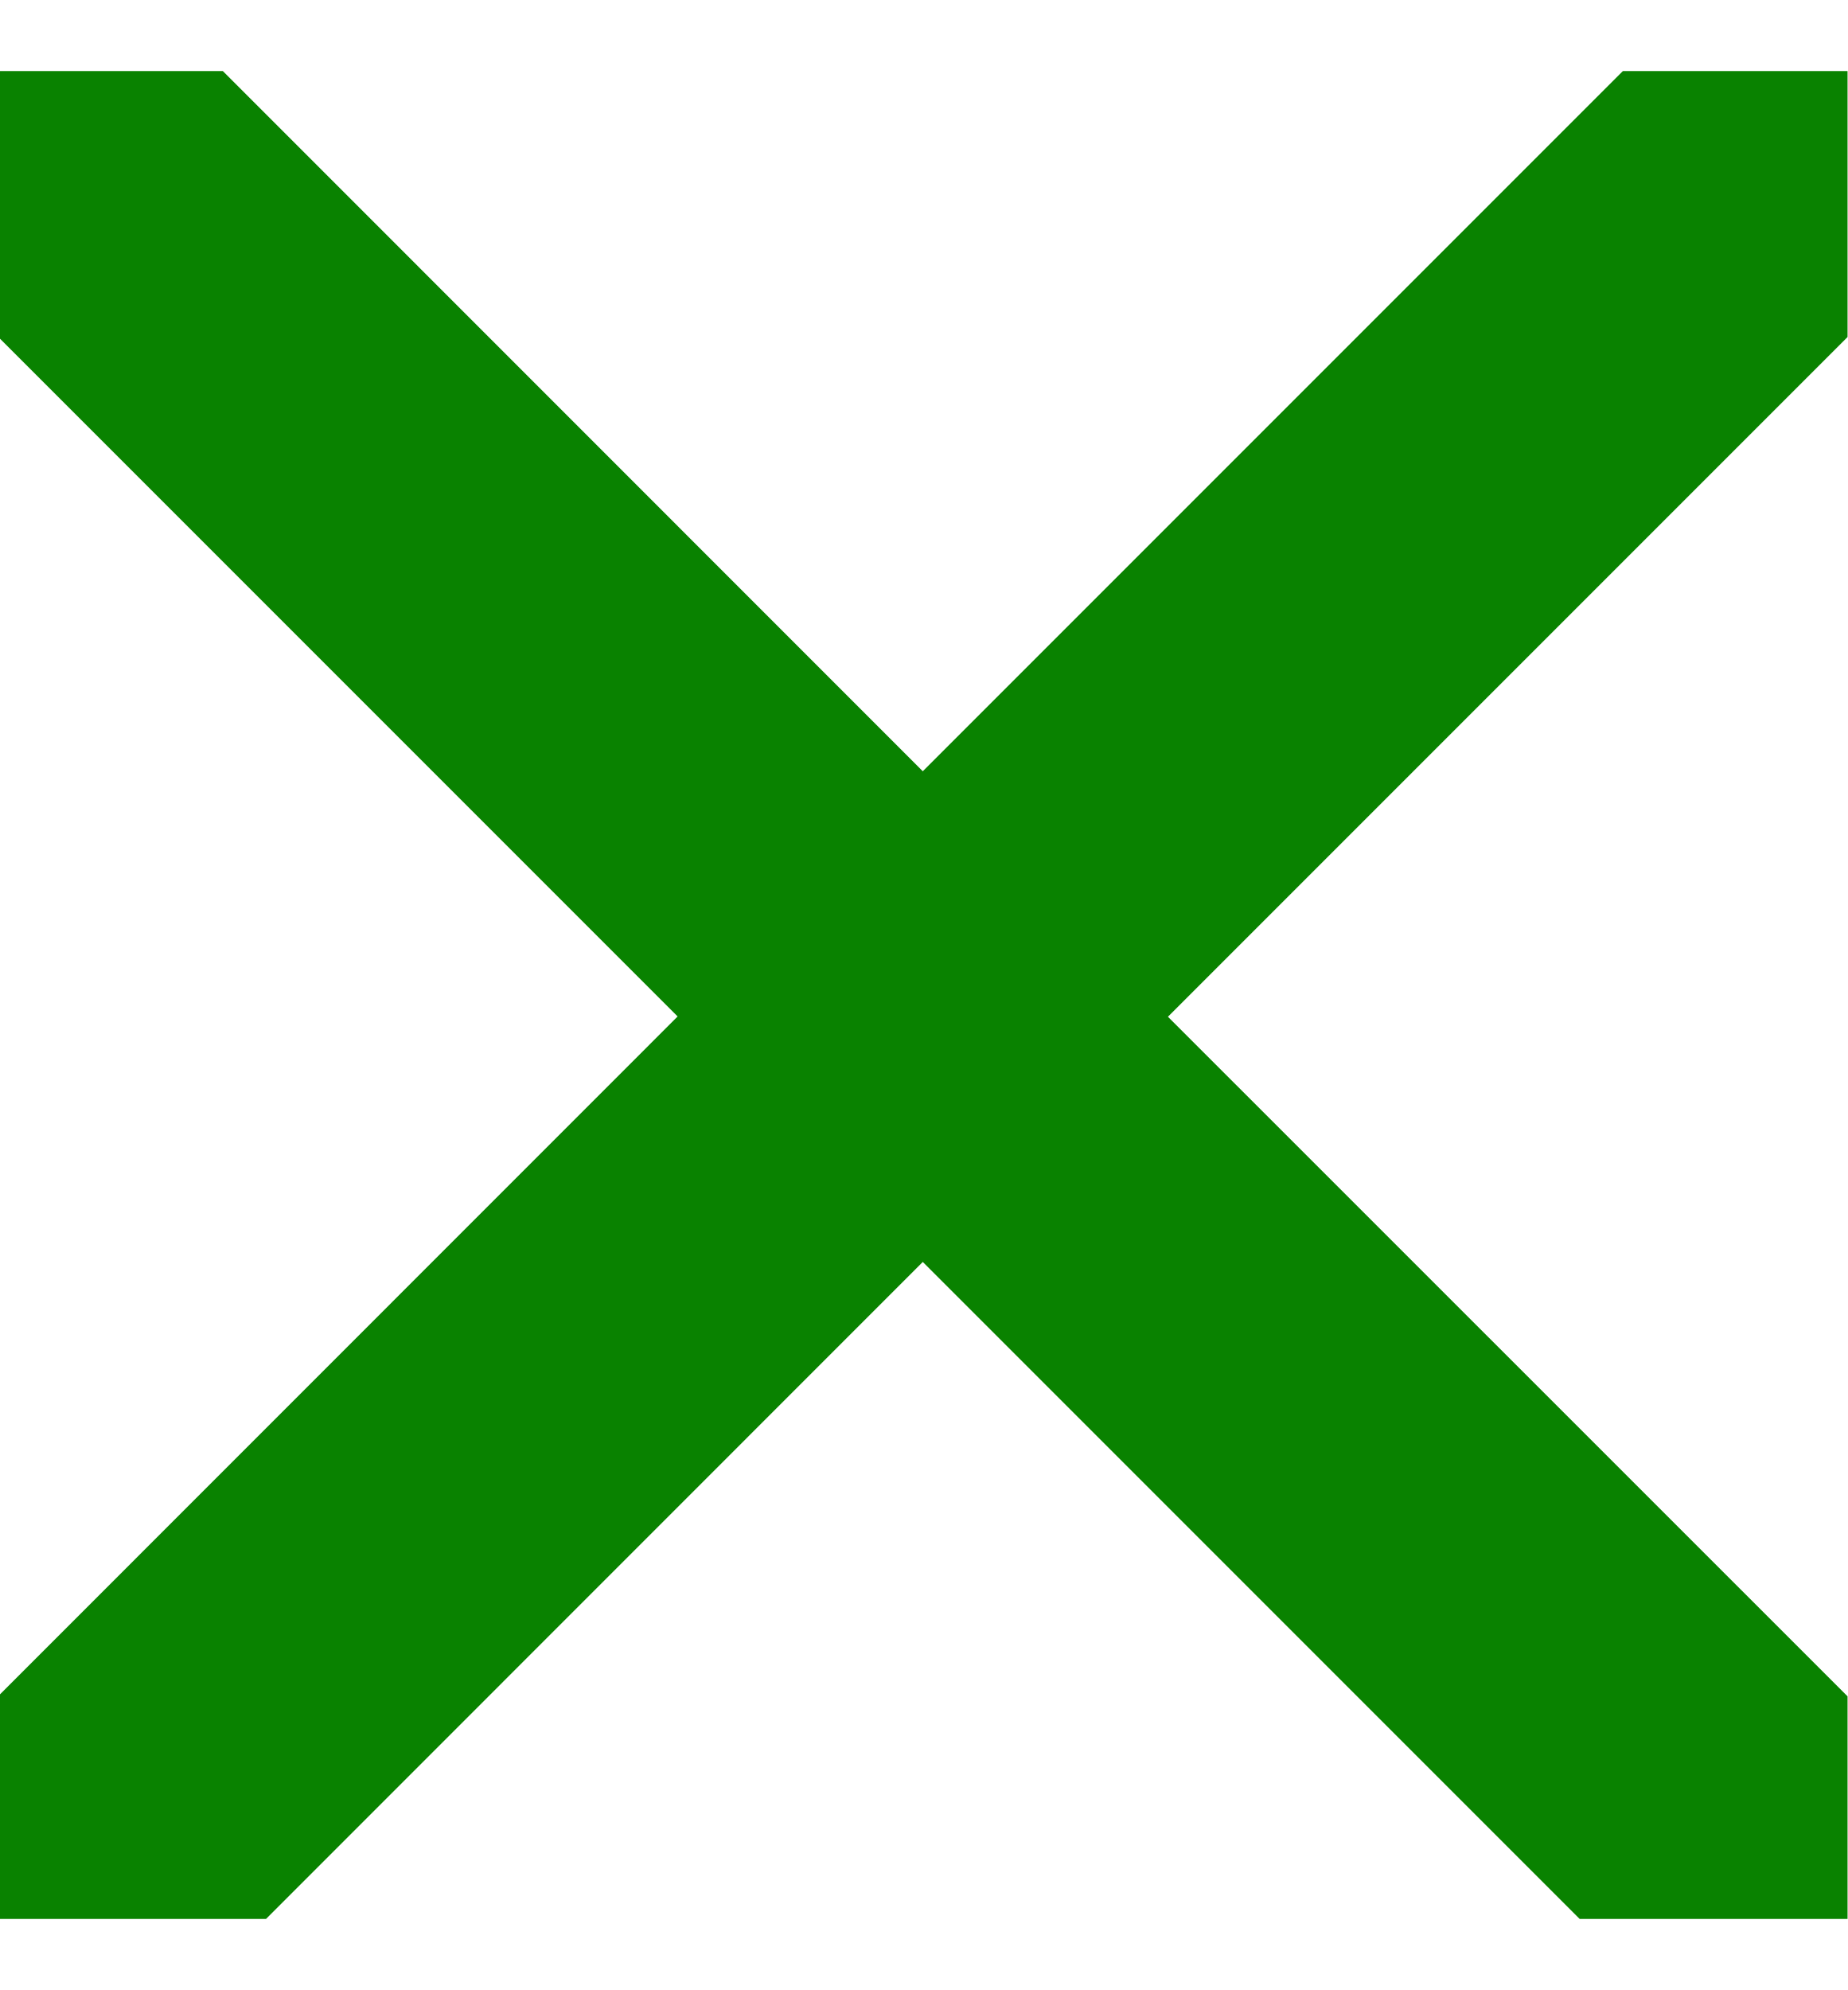
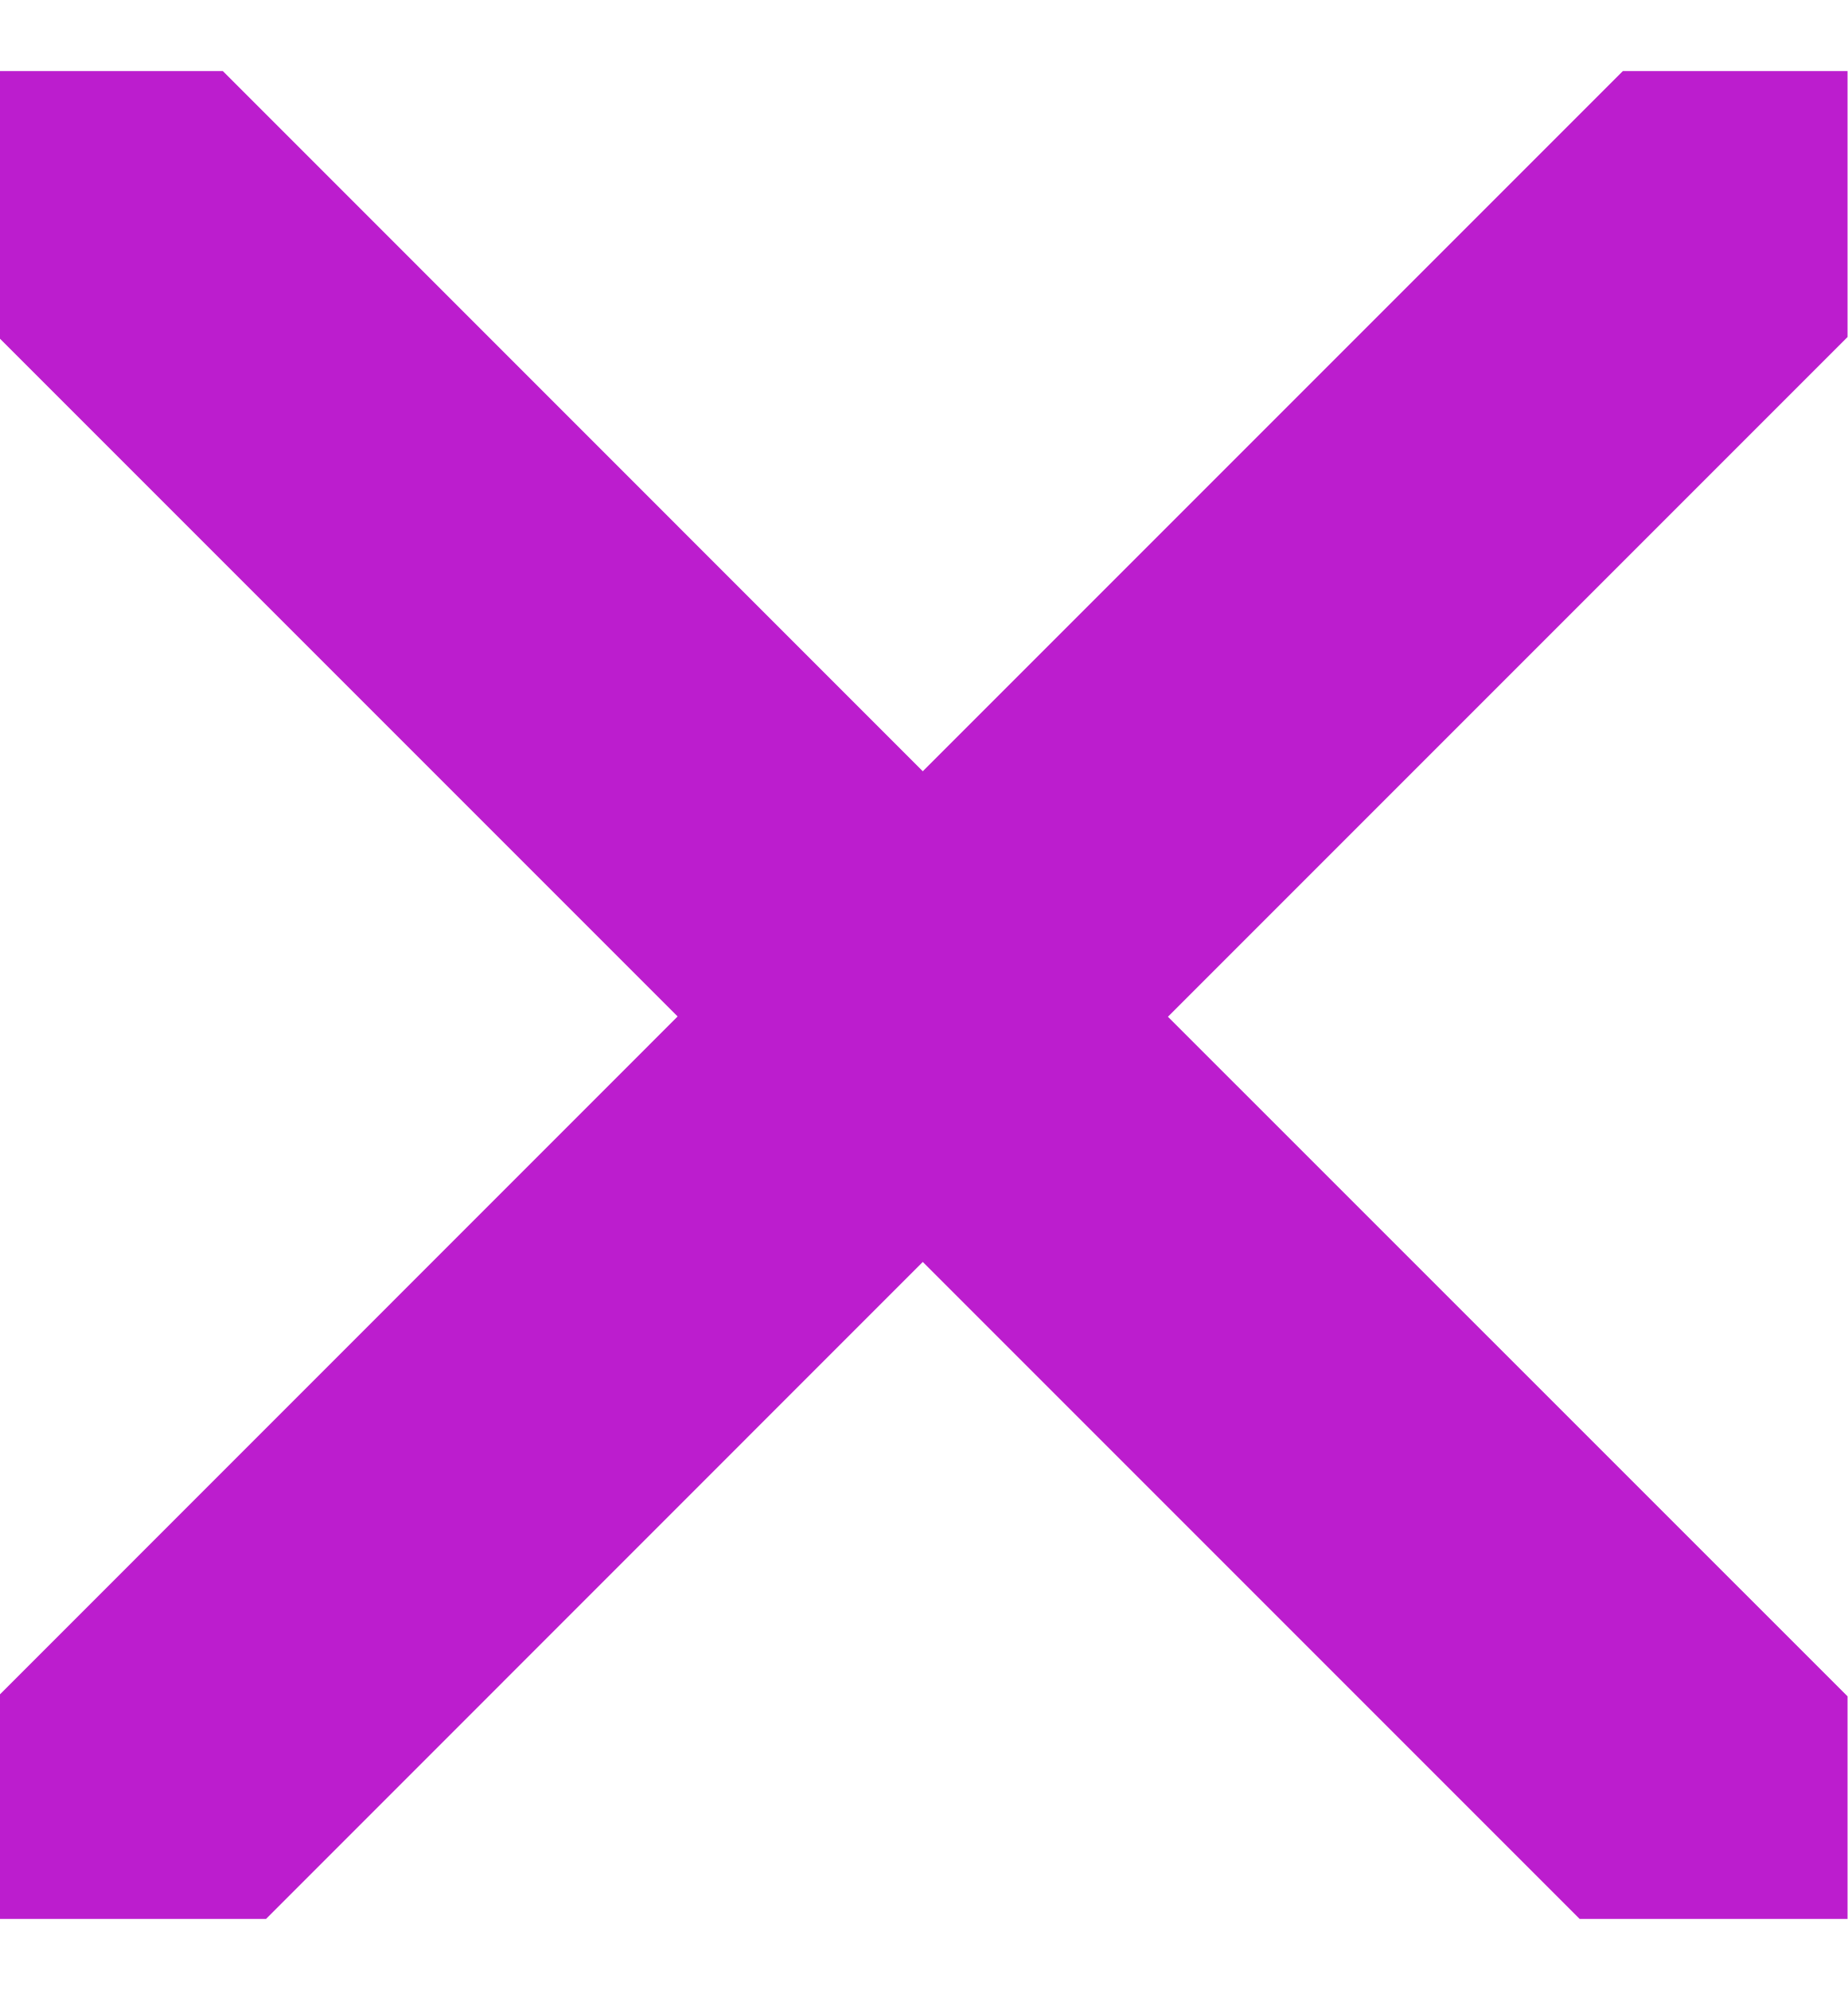
<svg xmlns="http://www.w3.org/2000/svg" width="13" height="14" viewBox="0 0 13 14" fill="none">
-   <path d="M13 2.371L8.218 7.153L13 11.934V13.5H11.115L6.493 8.878L1.872 13.5H0V11.92L4.768 7.151L0 2.383V0.5H1.568L6.493 5.426L11.419 0.5H13V2.371Z" fill="#098200" />
+   <path d="M13 2.371L8.218 7.153L13 11.934V13.5H11.115L6.493 8.878L1.872 13.5H0V11.92L4.768 7.151L0 2.383V0.5H1.568L6.493 5.426L11.419 0.5H13V2.371Z" fill="#bc1dce" />
</svg>
